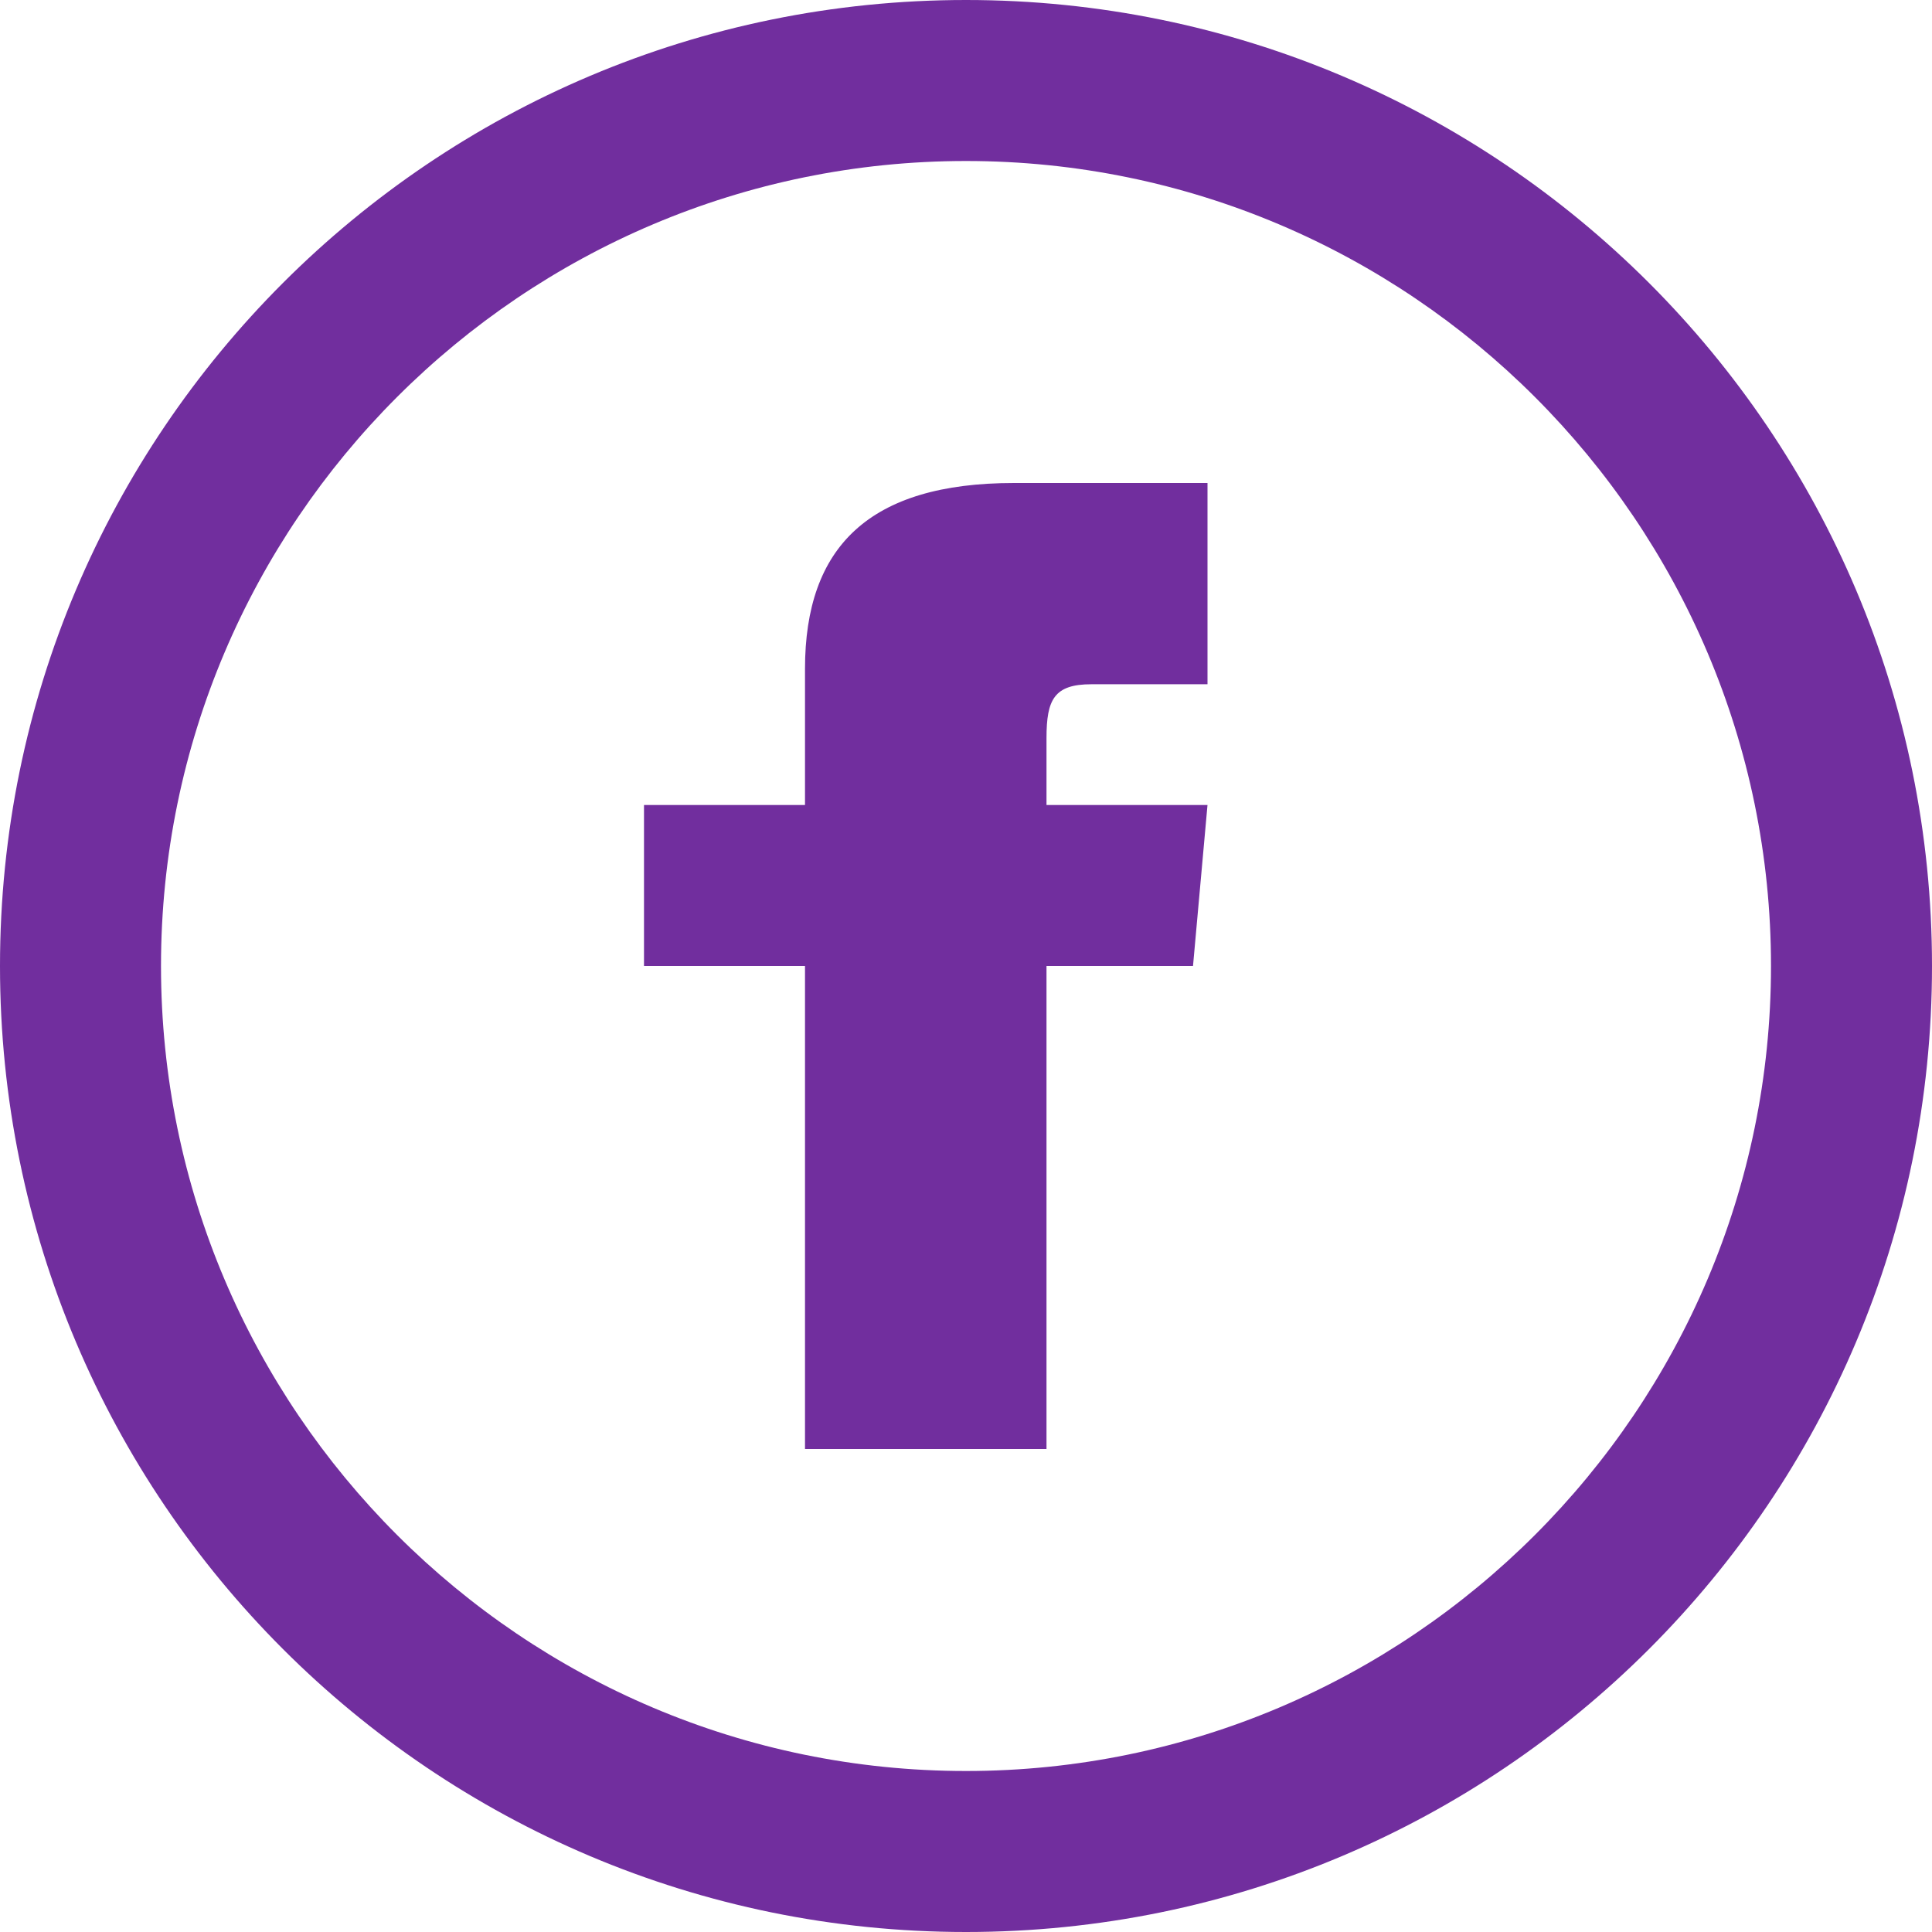
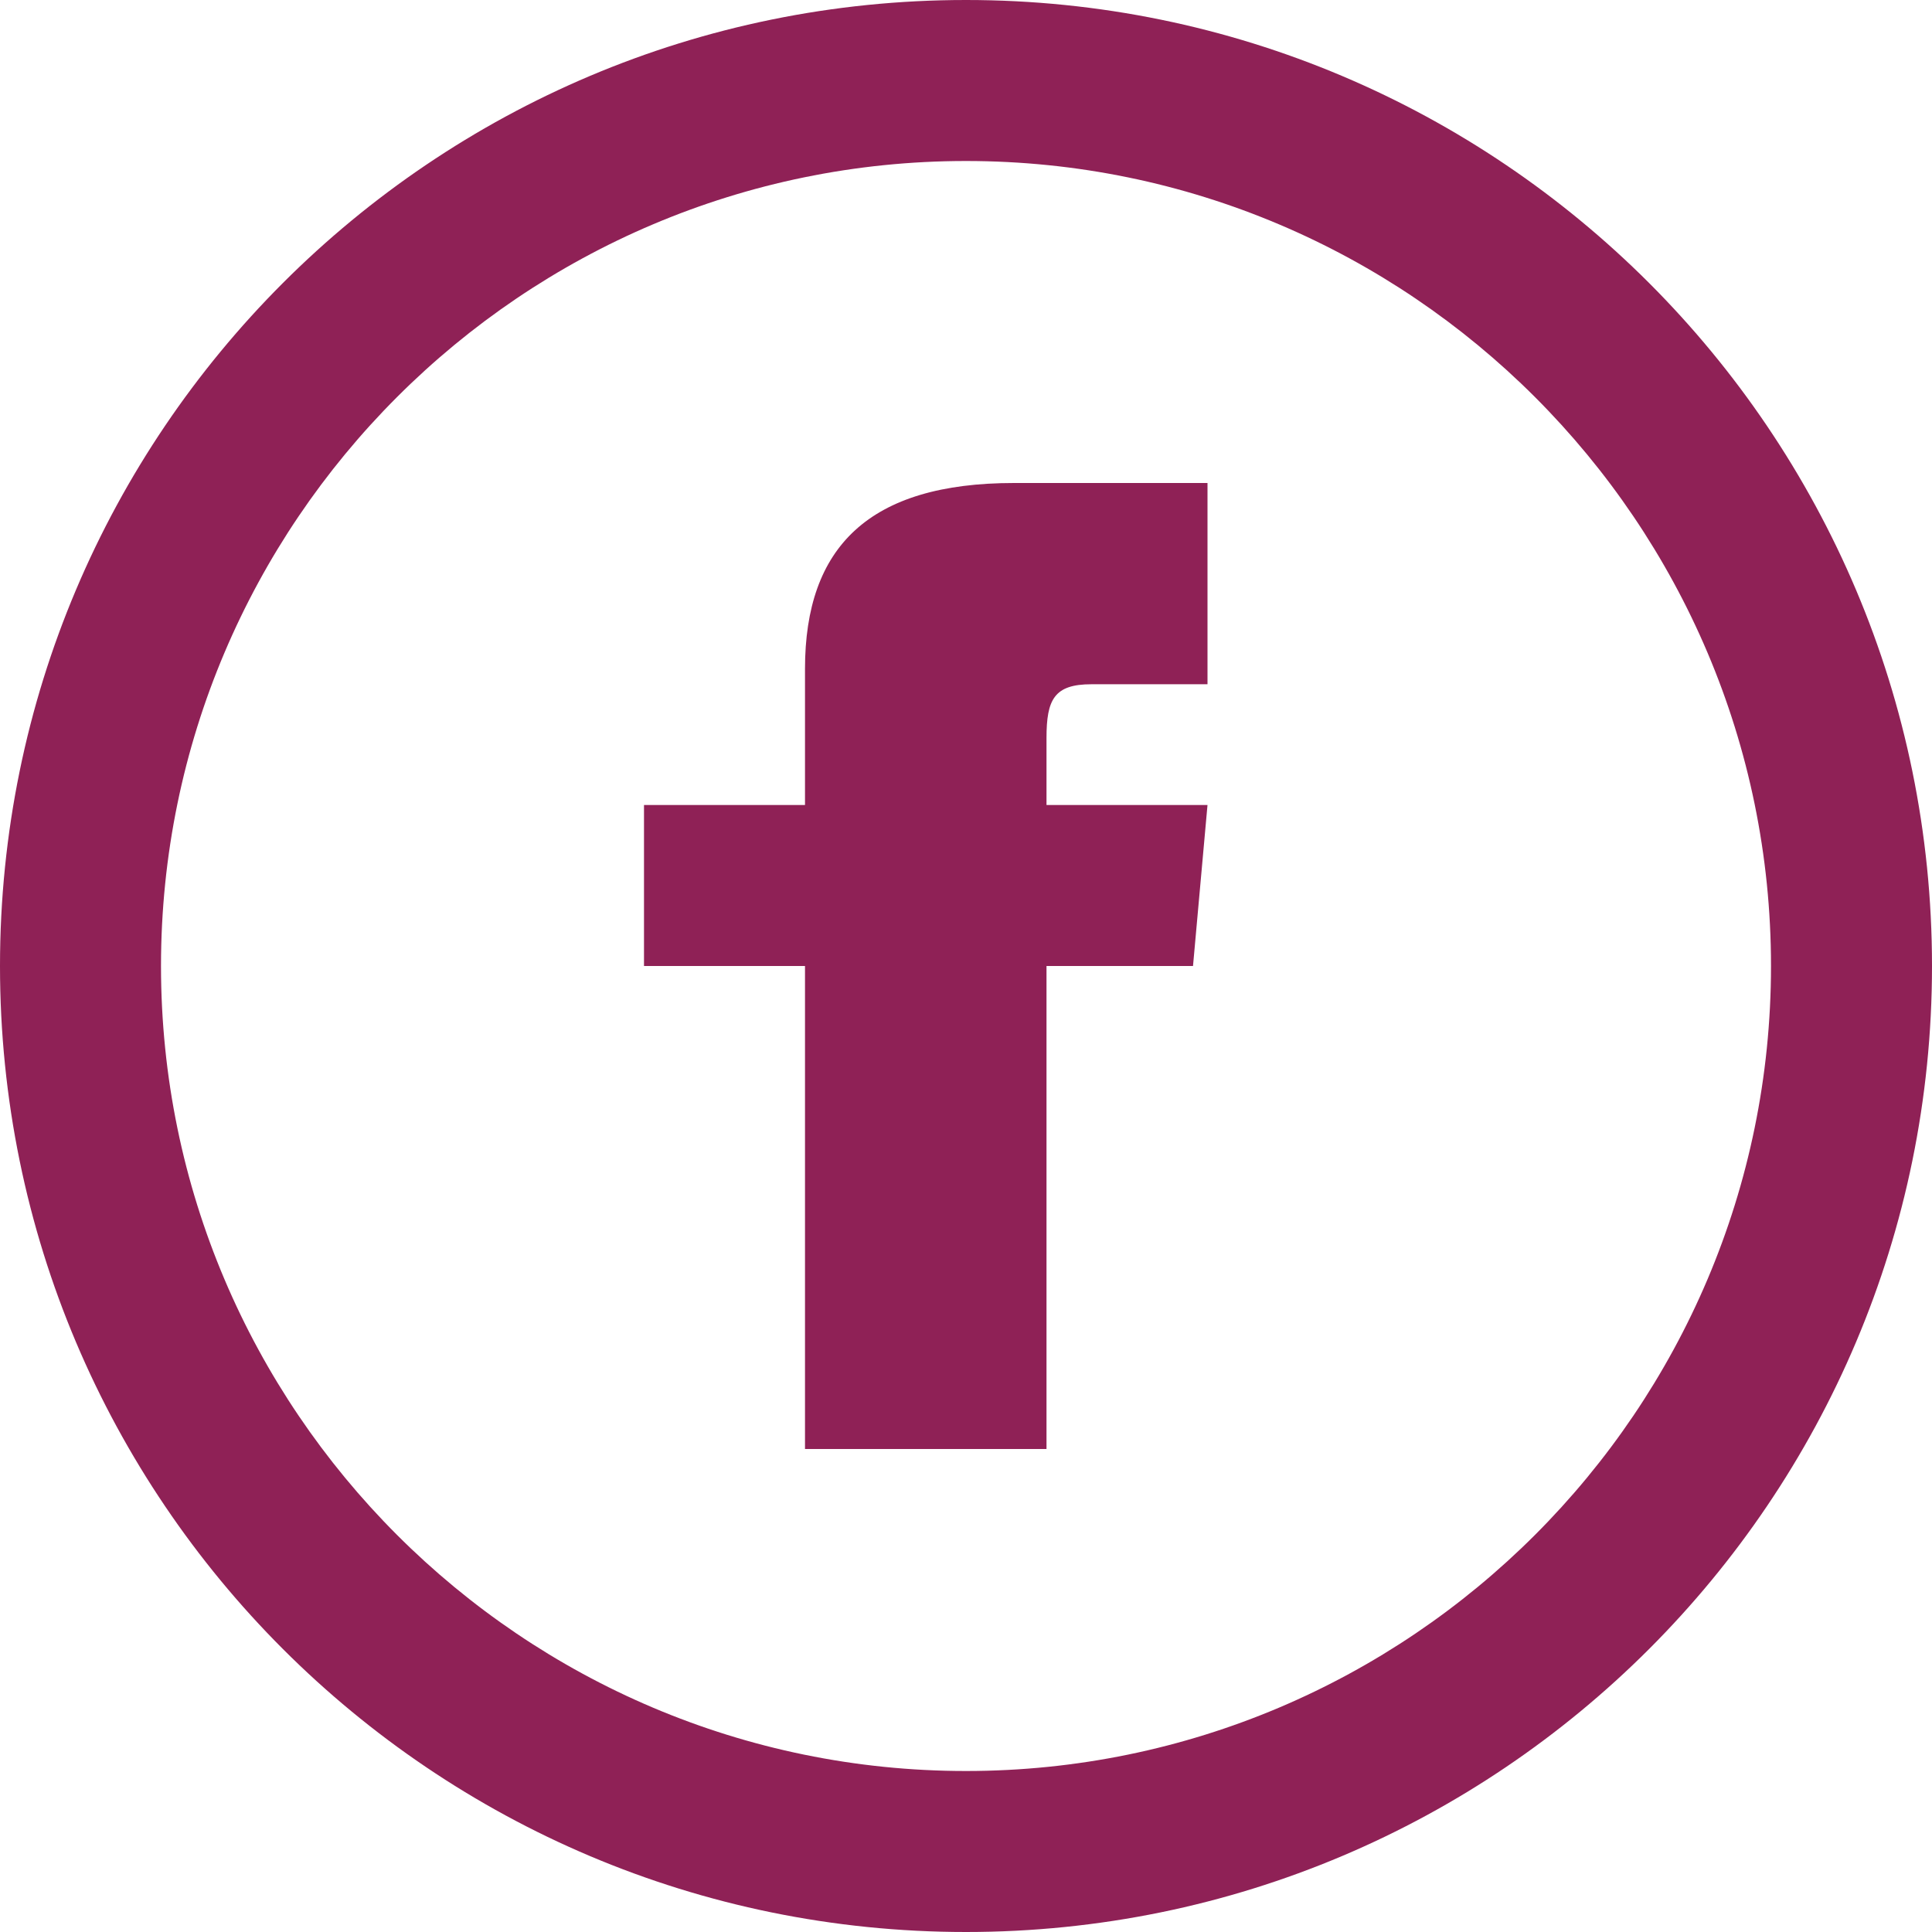
- <svg xmlns="http://www.w3.org/2000/svg" fill="#712E9E" width="24" height="24" viewBox="0 0 24 24">
+ <svg xmlns="http://www.w3.org/2000/svg" fill="#8F2156" width="24" height="24" viewBox="0 0 24 24">
  <path d="M12 2c5.514 0 10 4.486 10 10s-4.486 10-10 10-10-4.486-10-10 4.486-10 10-10zm0-2c-6.627 0-12 5.373-12 12s5.373 12 12 12 12-5.373 12-12-5.373-12-12-12zm-2 10h-2v2h2v6h3v-6h1.82l.18-2h-2v-.833c0-.478.096-.667.558-.667h1.442v-2.5h-2.404c-1.798 0-2.596.792-2.596 2.308v1.692z" />
</svg>
